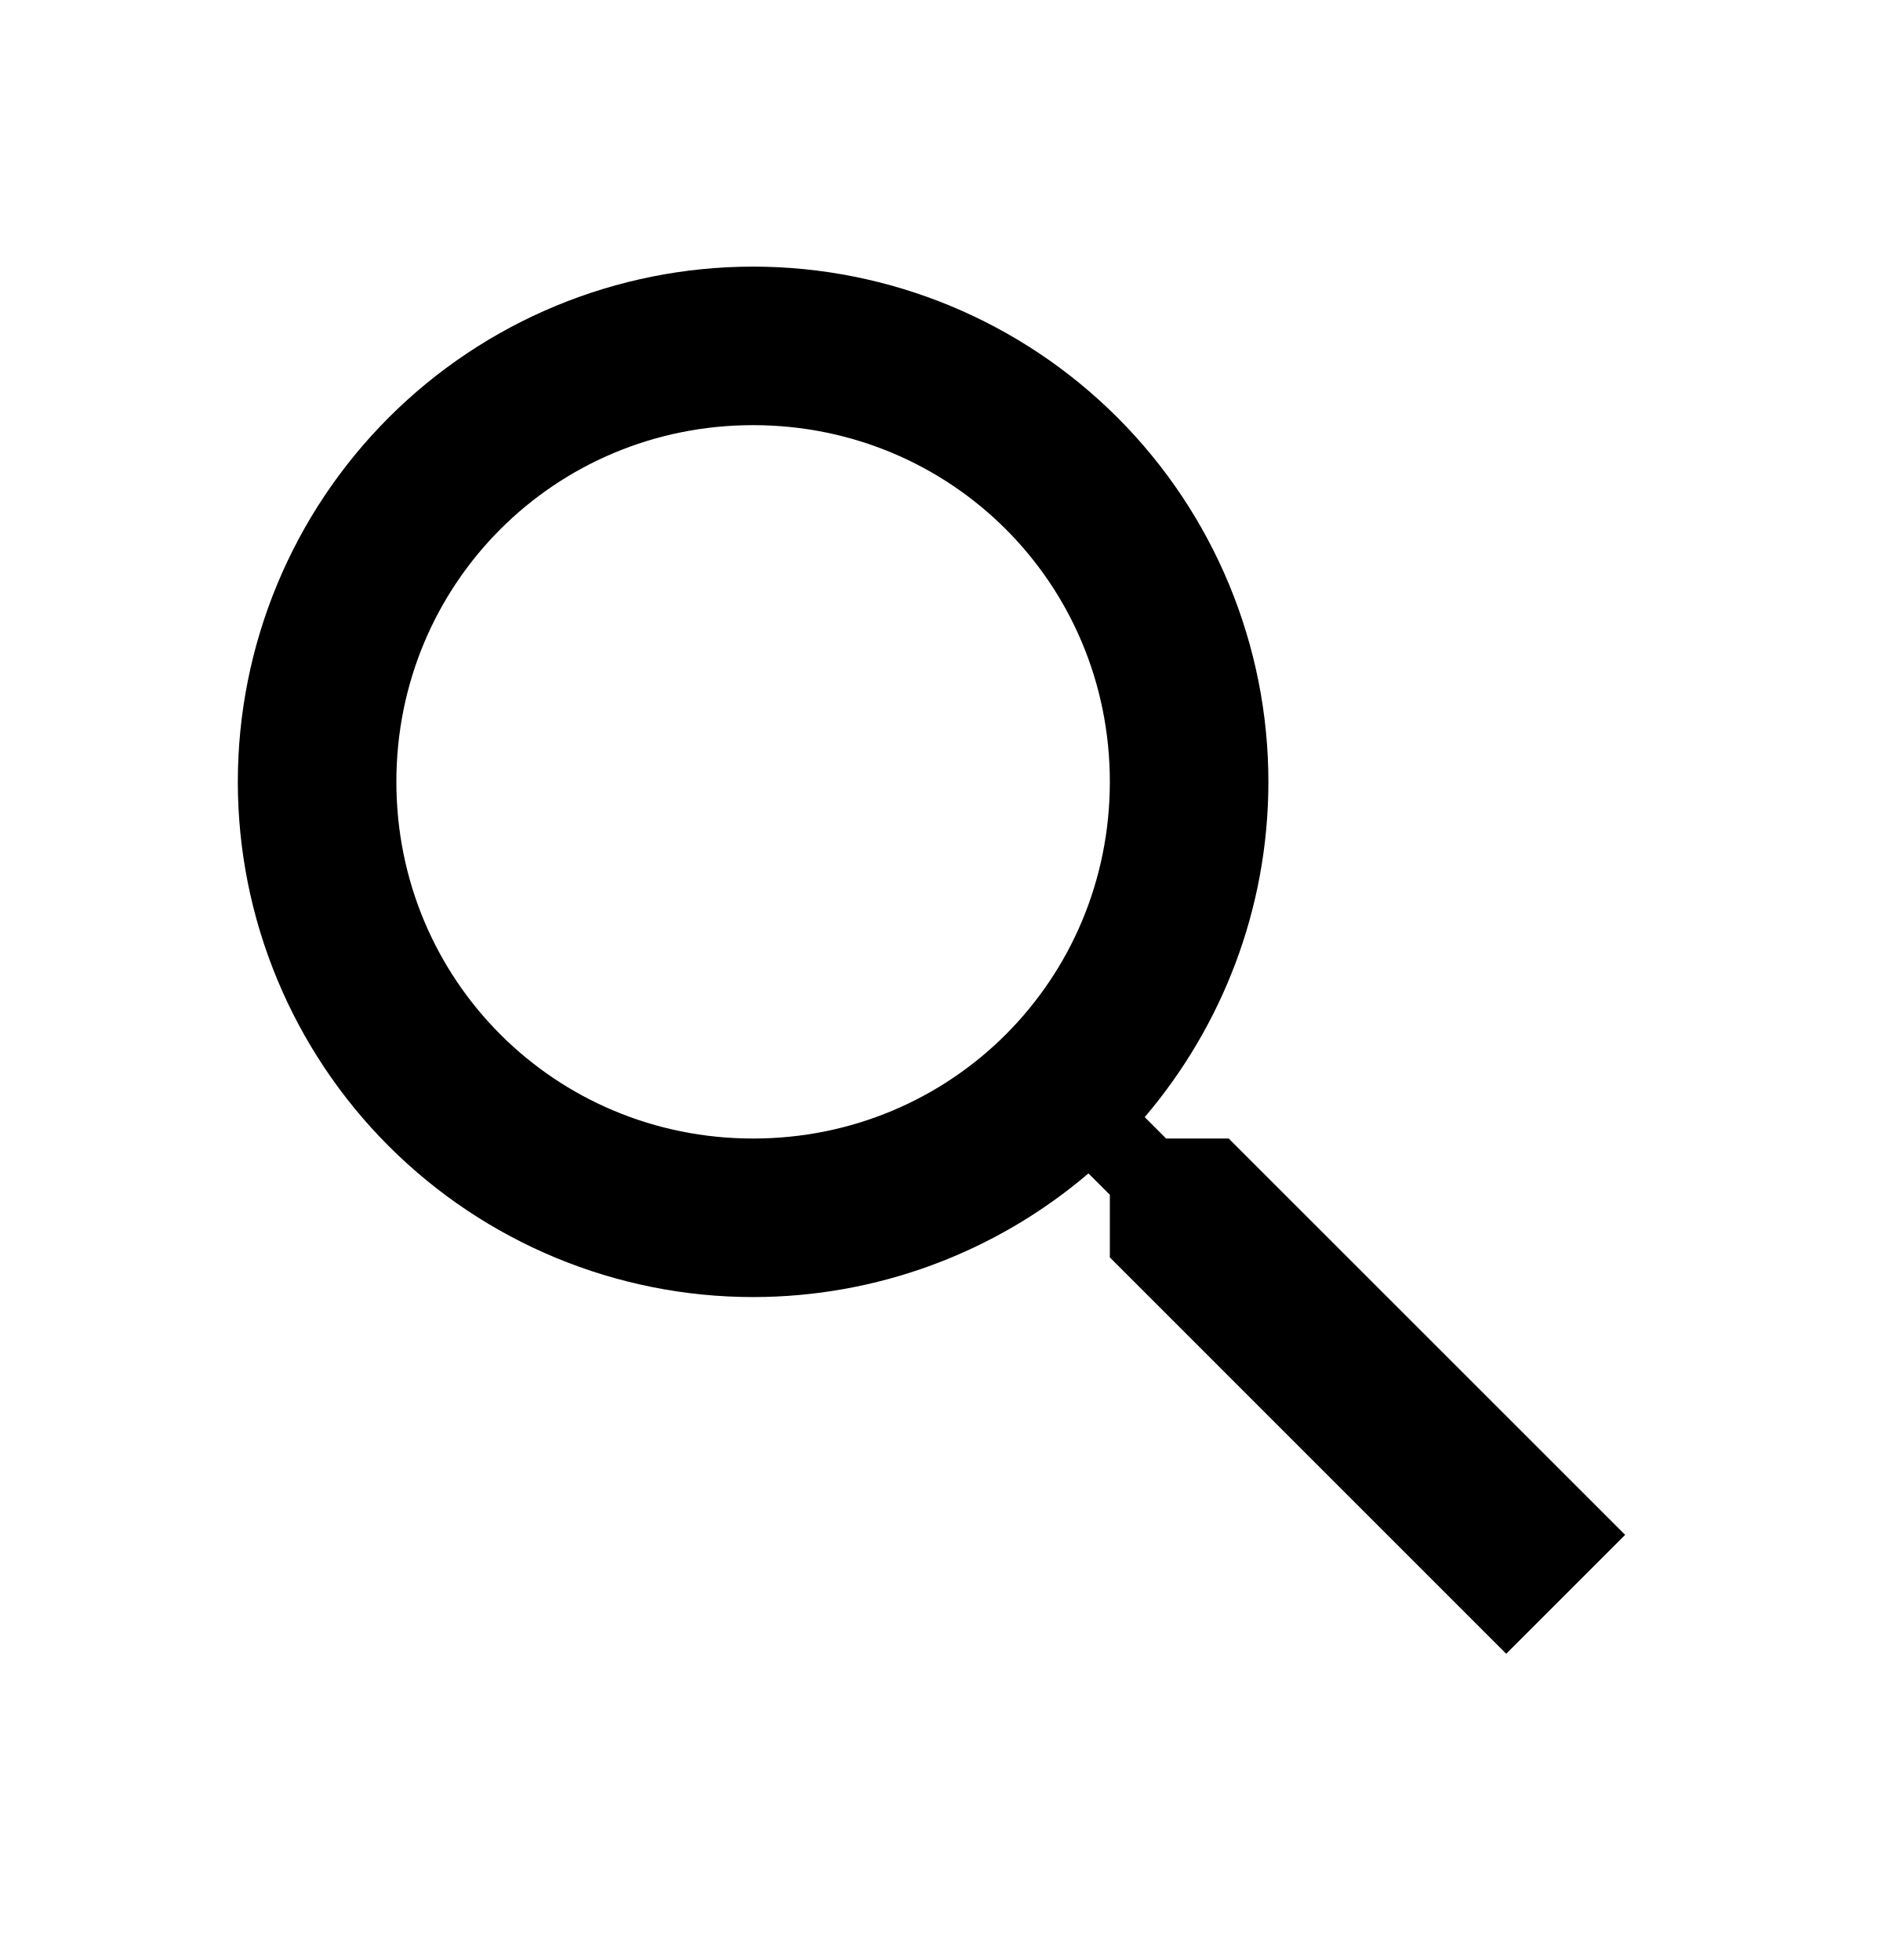
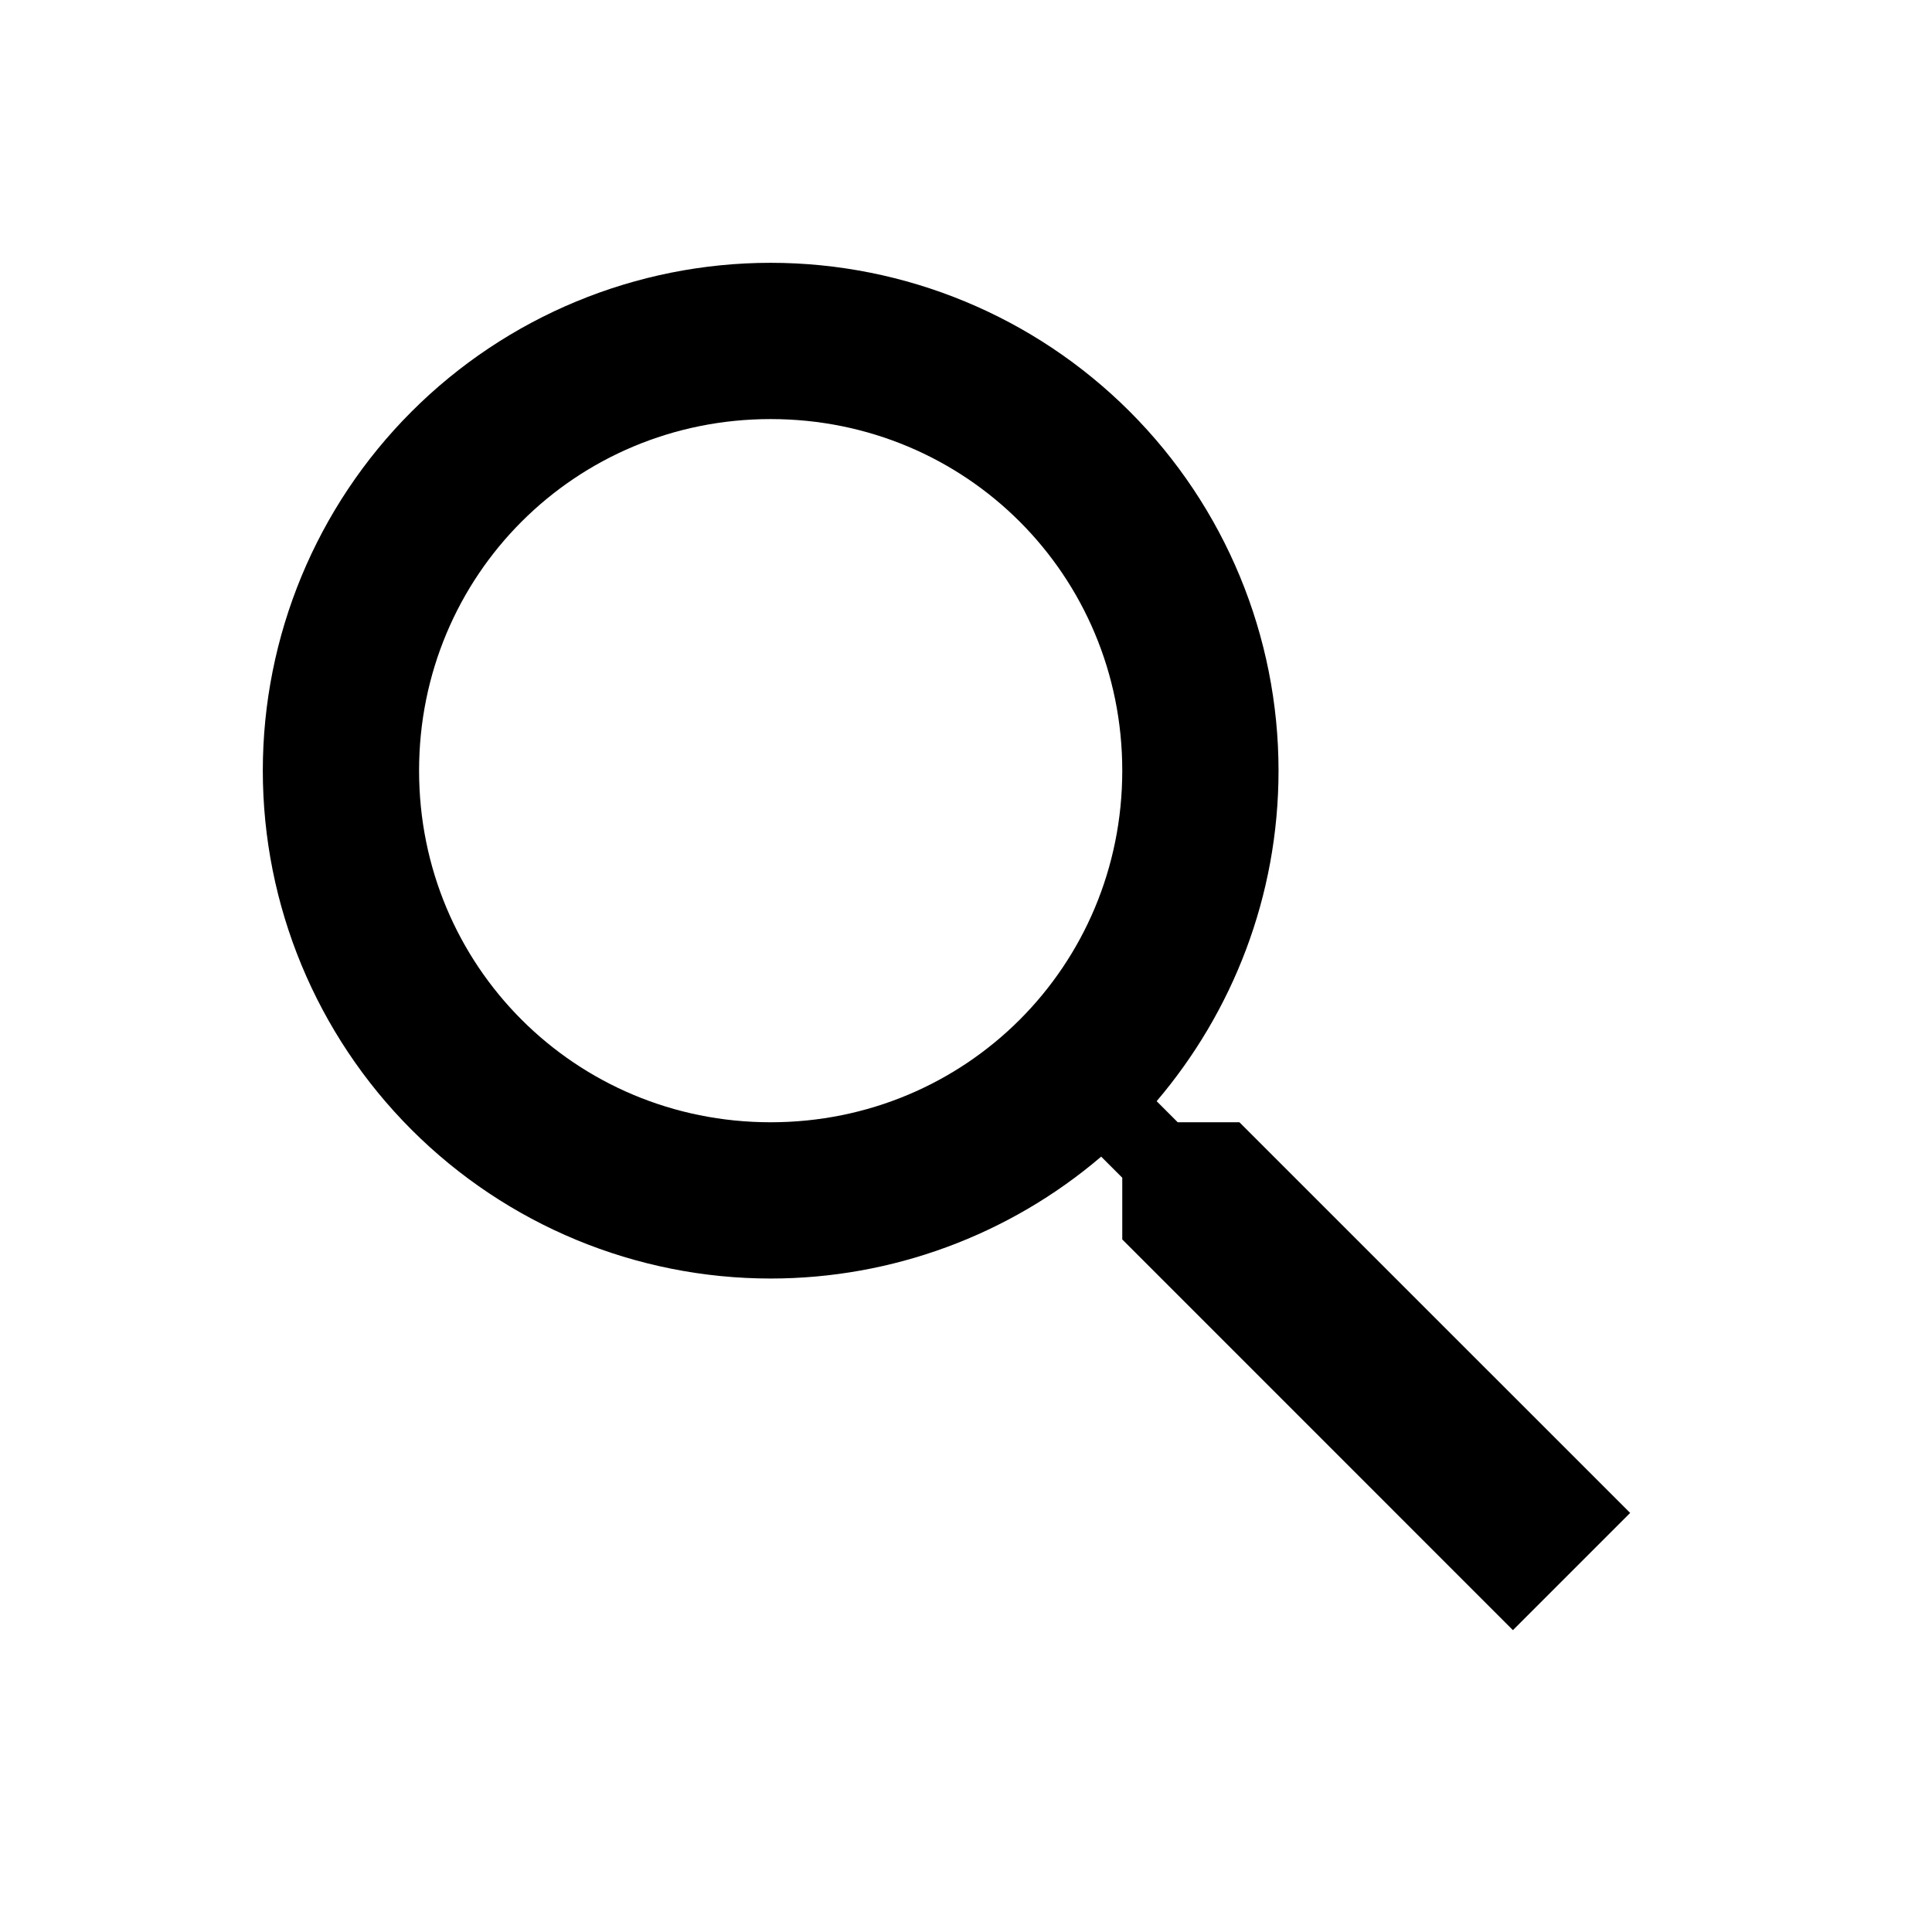
- <svg xmlns="http://www.w3.org/2000/svg" width="33" height="34" viewBox="0 0 33 34" fill="none">
+ <svg xmlns="http://www.w3.org/2000/svg" width="1em" height="1em" viewBox="0 0 33 34" fill="none">
  <path d="M13.062 4.625C15.433 4.625 17.706 5.567 19.382 7.243C21.058 8.919 22 11.192 22 13.562C22 15.776 21.189 17.811 19.855 19.379L20.226 19.75H21.312L28.188 26.625L26.125 28.688L19.25 21.812V20.726L18.879 20.355C17.257 21.739 15.195 22.5 13.062 22.5C10.692 22.5 8.419 21.558 6.743 19.882C5.067 18.206 4.125 15.933 4.125 13.562C4.125 11.192 5.067 8.919 6.743 7.243C8.419 5.567 10.692 4.625 13.062 4.625ZM13.062 7.375C9.625 7.375 6.875 10.125 6.875 13.562C6.875 17 9.625 19.75 13.062 19.75C16.5 19.75 19.25 17 19.25 13.562C19.25 10.125 16.5 7.375 13.062 7.375Z" fill="currentColor" />
</svg>
